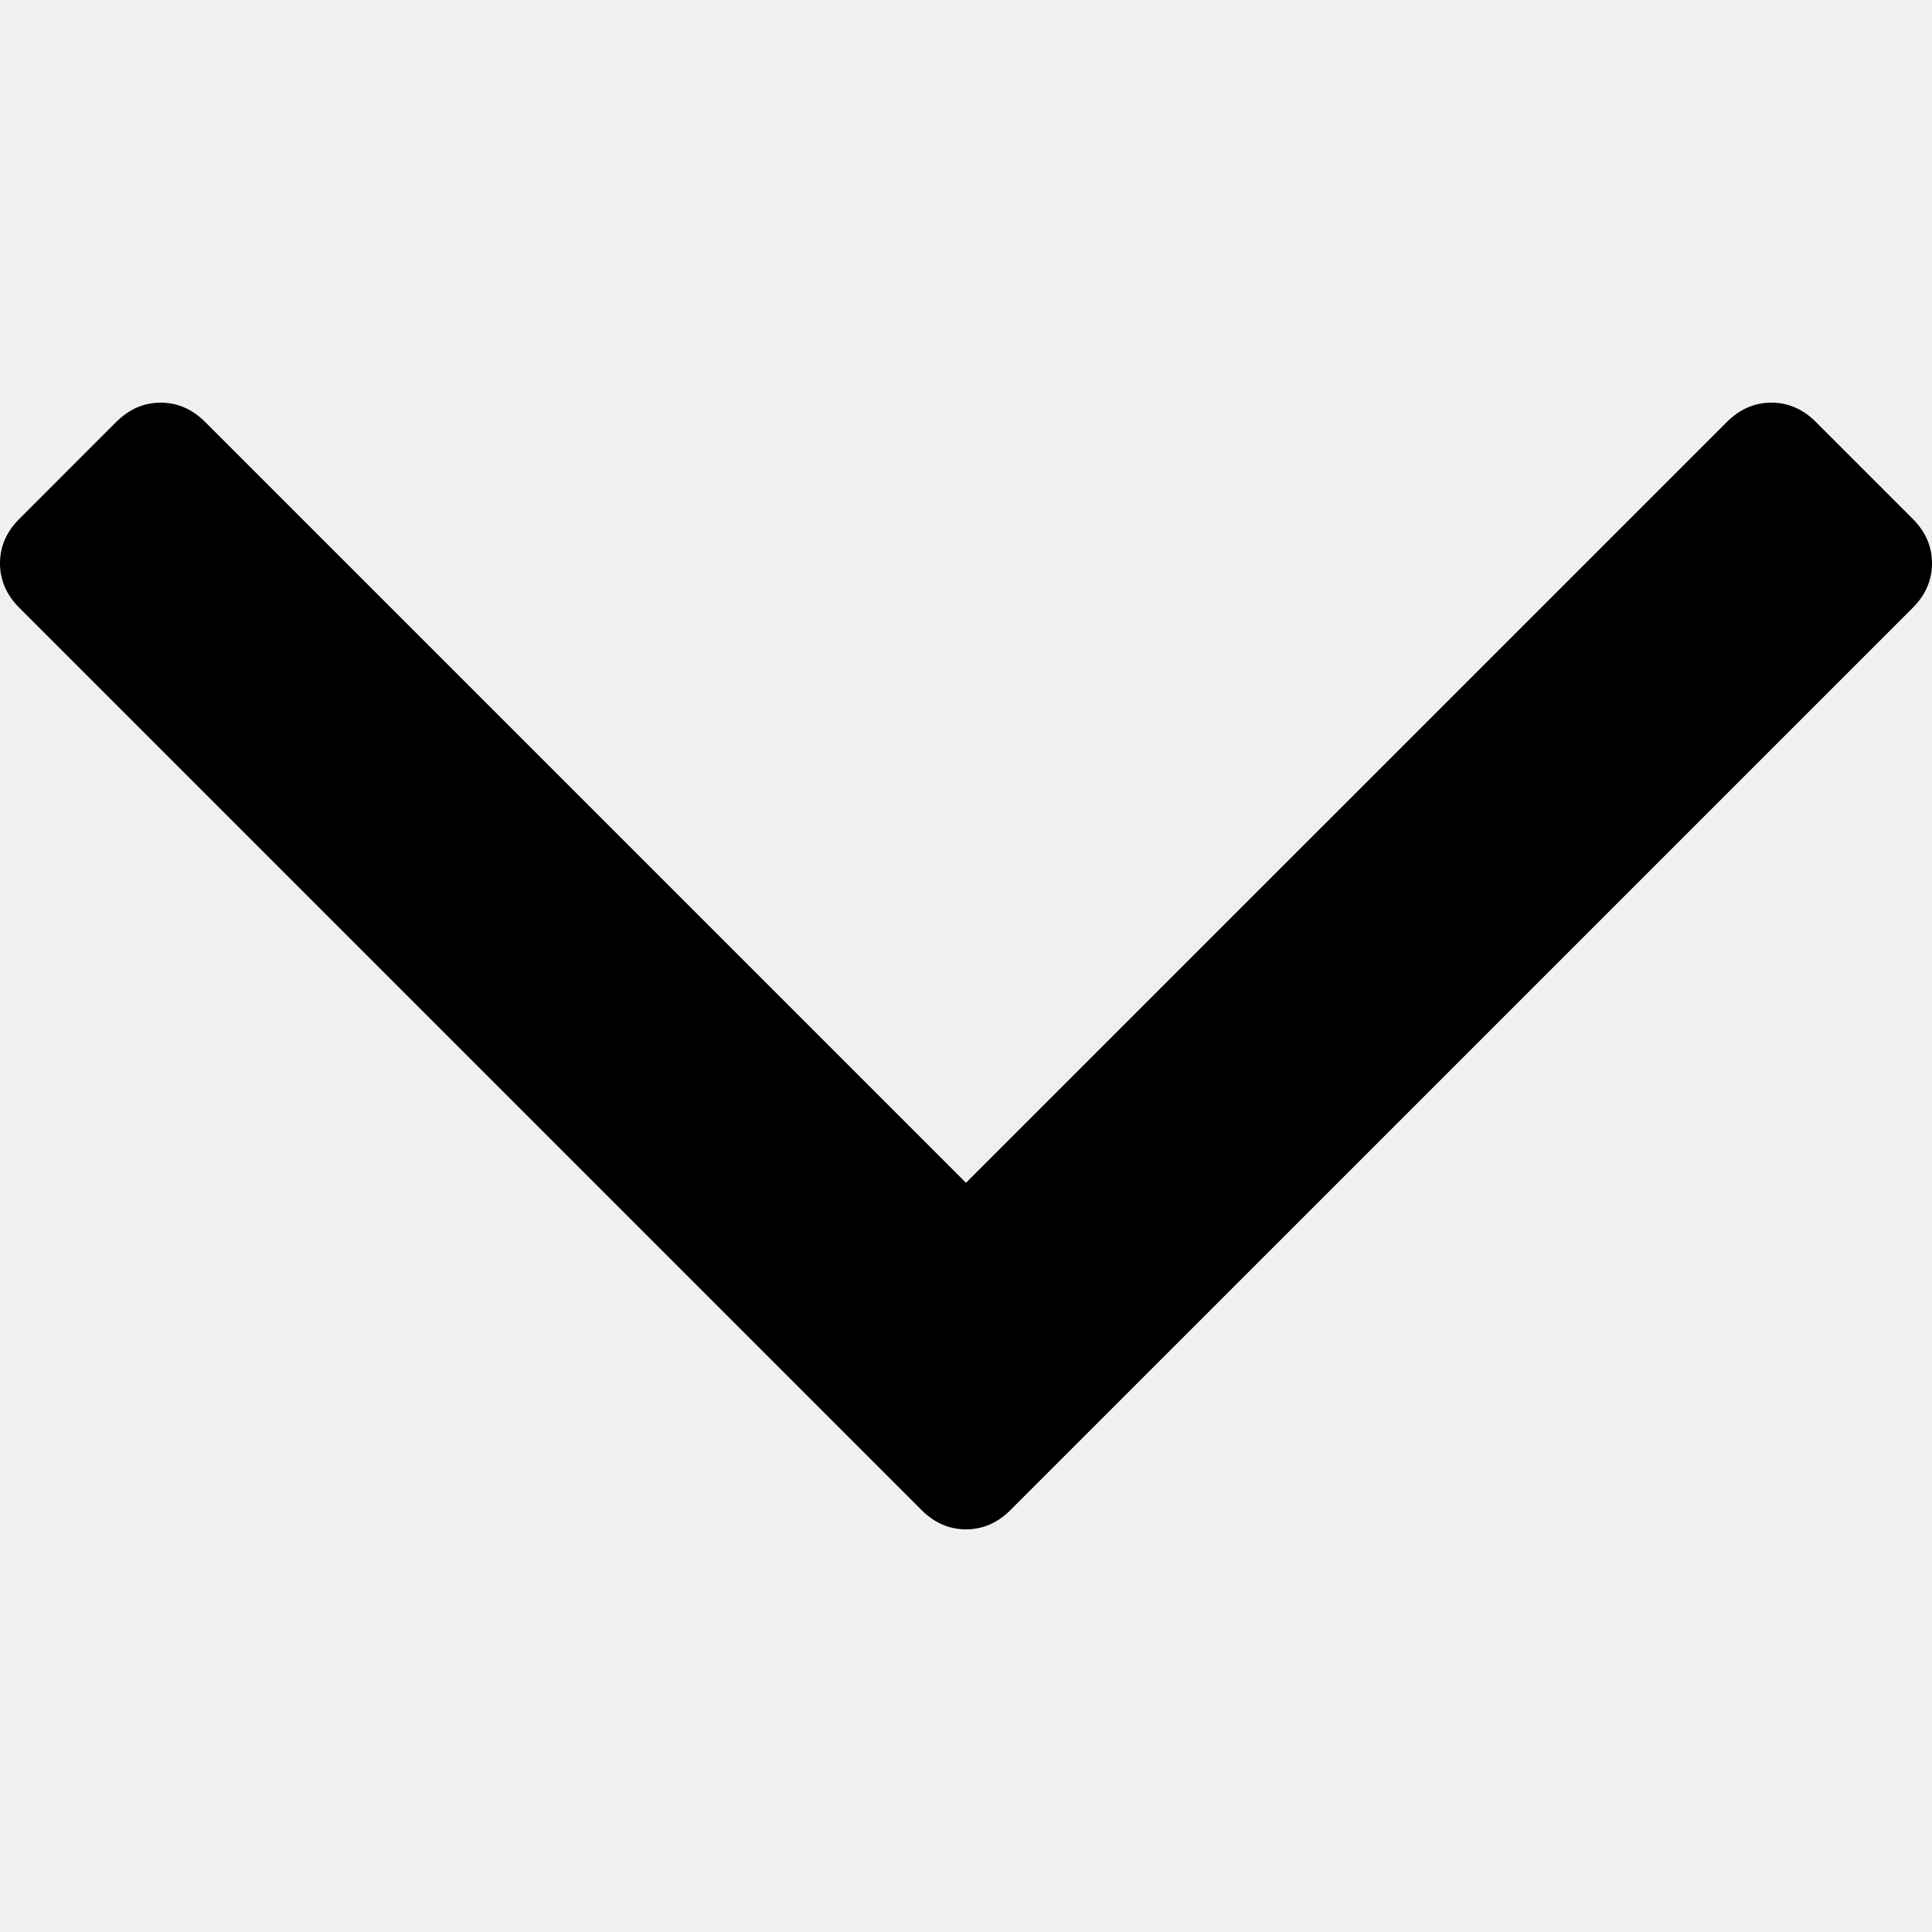
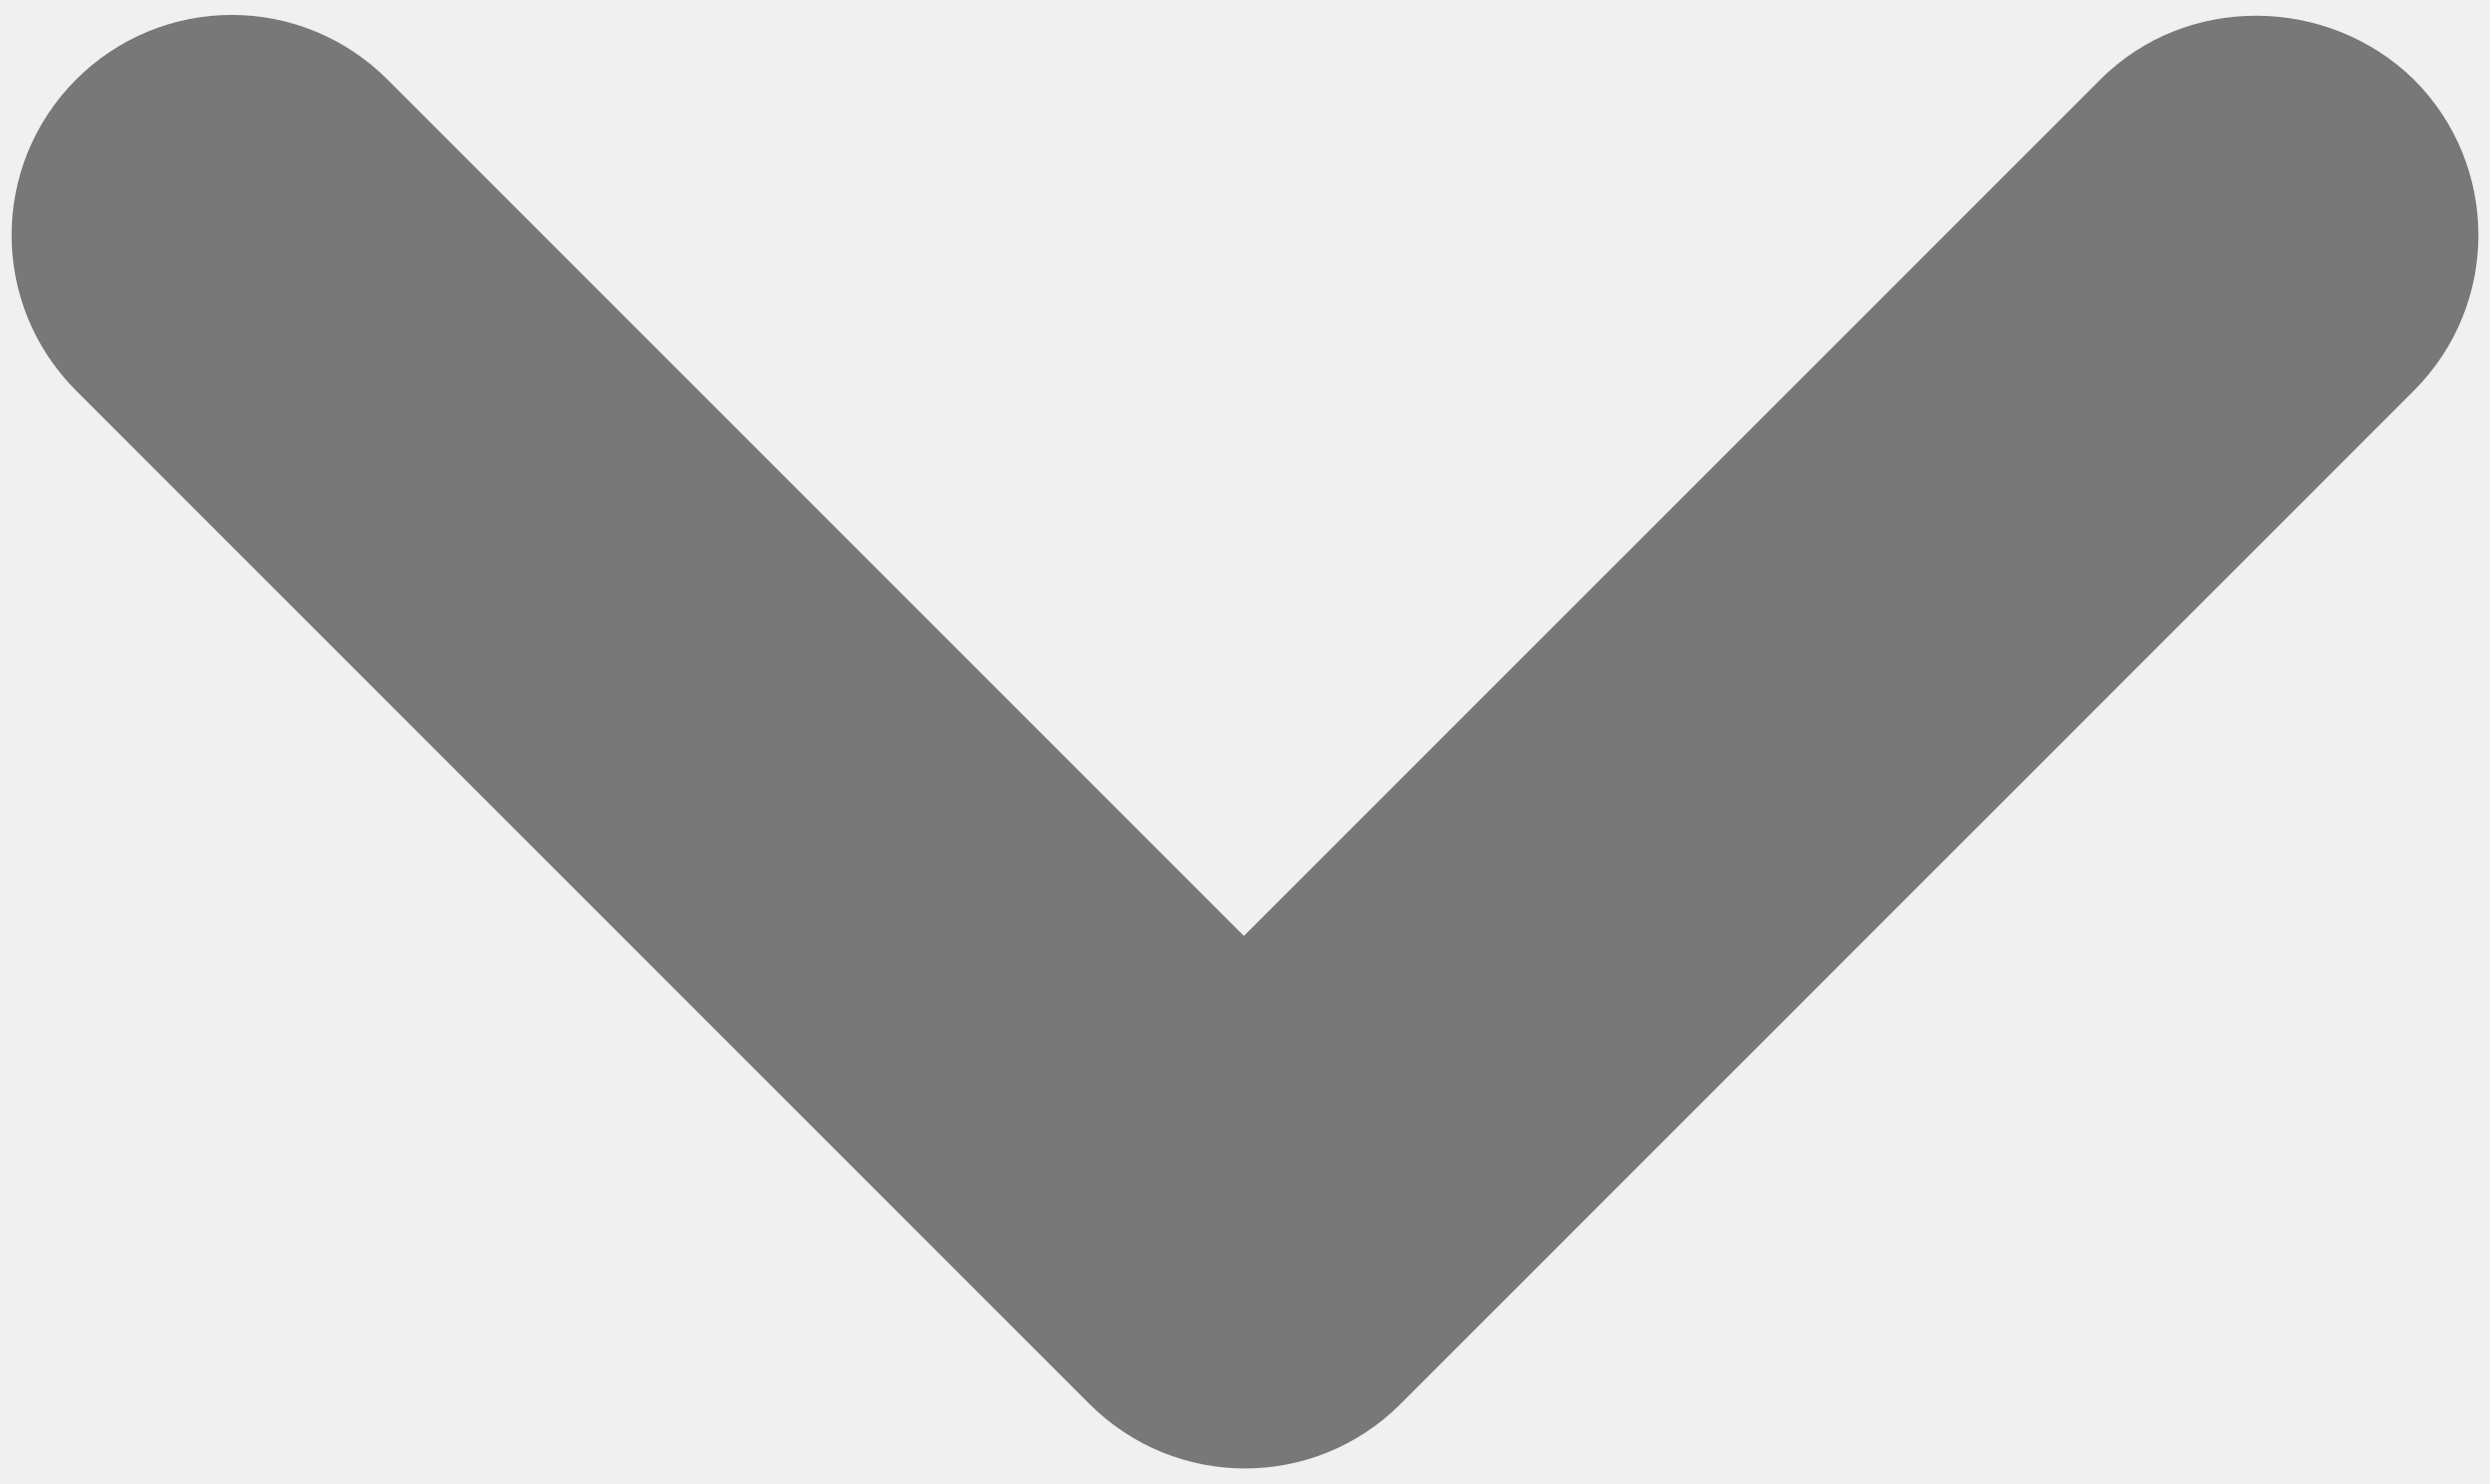
- <svg xmlns="http://www.w3.org/2000/svg" version="1.1" id="Capa_1" x="0px" y="0px" width="284.929px" height="284.929px" viewBox="0 0 284.929 284.929" style="enable-background:new 0 0 284.929 284.929;" xml:space="preserve">
-   <g>
-     <path d="M282.082,76.511l-14.274-14.273c-1.902-1.906-4.093-2.856-6.57-2.856c-2.471,0-4.661,0.95-6.563,2.856L142.466,174.441   L30.262,62.241c-1.903-1.906-4.093-2.856-6.567-2.856c-2.475,0-4.665,0.95-6.567,2.856L2.856,76.515C0.95,78.417,0,80.607,0,83.082   c0,2.473,0.953,4.663,2.856,6.565l133.043,133.046c1.902,1.903,4.093,2.854,6.567,2.854s4.661-0.951,6.562-2.854L282.082,89.647   c1.902-1.903,2.847-4.093,2.847-6.565C284.929,80.607,283.984,78.417,282.082,76.511z" />
+ <svg xmlns="http://www.w3.org/2000/svg" xmlns:xlink="http://www.w3.org/1999/xlink" width="94px" height="56px" viewBox="0 0 94 56" version="1.1">
+   <defs>
+     <path d="M132.292,75 L99.958,107.333 L67.625,75 C66.068,73.44 63.954,72.563 61.75,72.563 C59.546,72.563 57.432,73.44 55.875,75 C52.625,78.25 52.625,83.5 55.875,86.75 L94.125,125 C97.375,128.25 102.625,128.25 105.875,125 L144.125,86.75 C147.375,83.5 147.375,78.25 144.125,75 C140.875,71.833 135.542,71.75 132.292,75 L132.292,75 Z" id="path-1" />
+   </defs>
+   <g id="Page-1" stroke="none" stroke-width="1" fill="none" fill-rule="evenodd" opacity="0.5">
+     <g id="Main-Page" transform="translate(-673, -920)">
+       <g id="Icon-/-Keyboard-Arrow---Down-/-Rounded" transform="translate(620, 848)">
+         <mask id="mask-2" fill="white">
+           <use xlink:href="#path-1" />
+         </mask>
+         <g id="icon/navigation/expand_more_24px" fill-rule="nonzero" />
+         <g id="✱-/-Color-/-Icons-/-Selected-/-On-Secondary-/-Active--" mask="url(#mask-2)" fill="#000000" fill-rule="evenodd">
+           <rect id="Rectangle-3" x="0" y="0" width="200" height="200" />
+         </g>
+       </g>
+     </g>
  </g>
-   <g>
- </g>
-   <g>
- </g>
-   <g>
- </g>
-   <g>
- </g>
-   <g>
- </g>
-   <g>
- </g>
-   <g>
- </g>
-   <g>
- </g>
-   <g>
- </g>
-   <g>
- </g>
-   <g>
- </g>
-   <g>
- </g>
-   <g>
- </g>
-   <g>
- </g>
-   <g>
- </g>
</svg>
